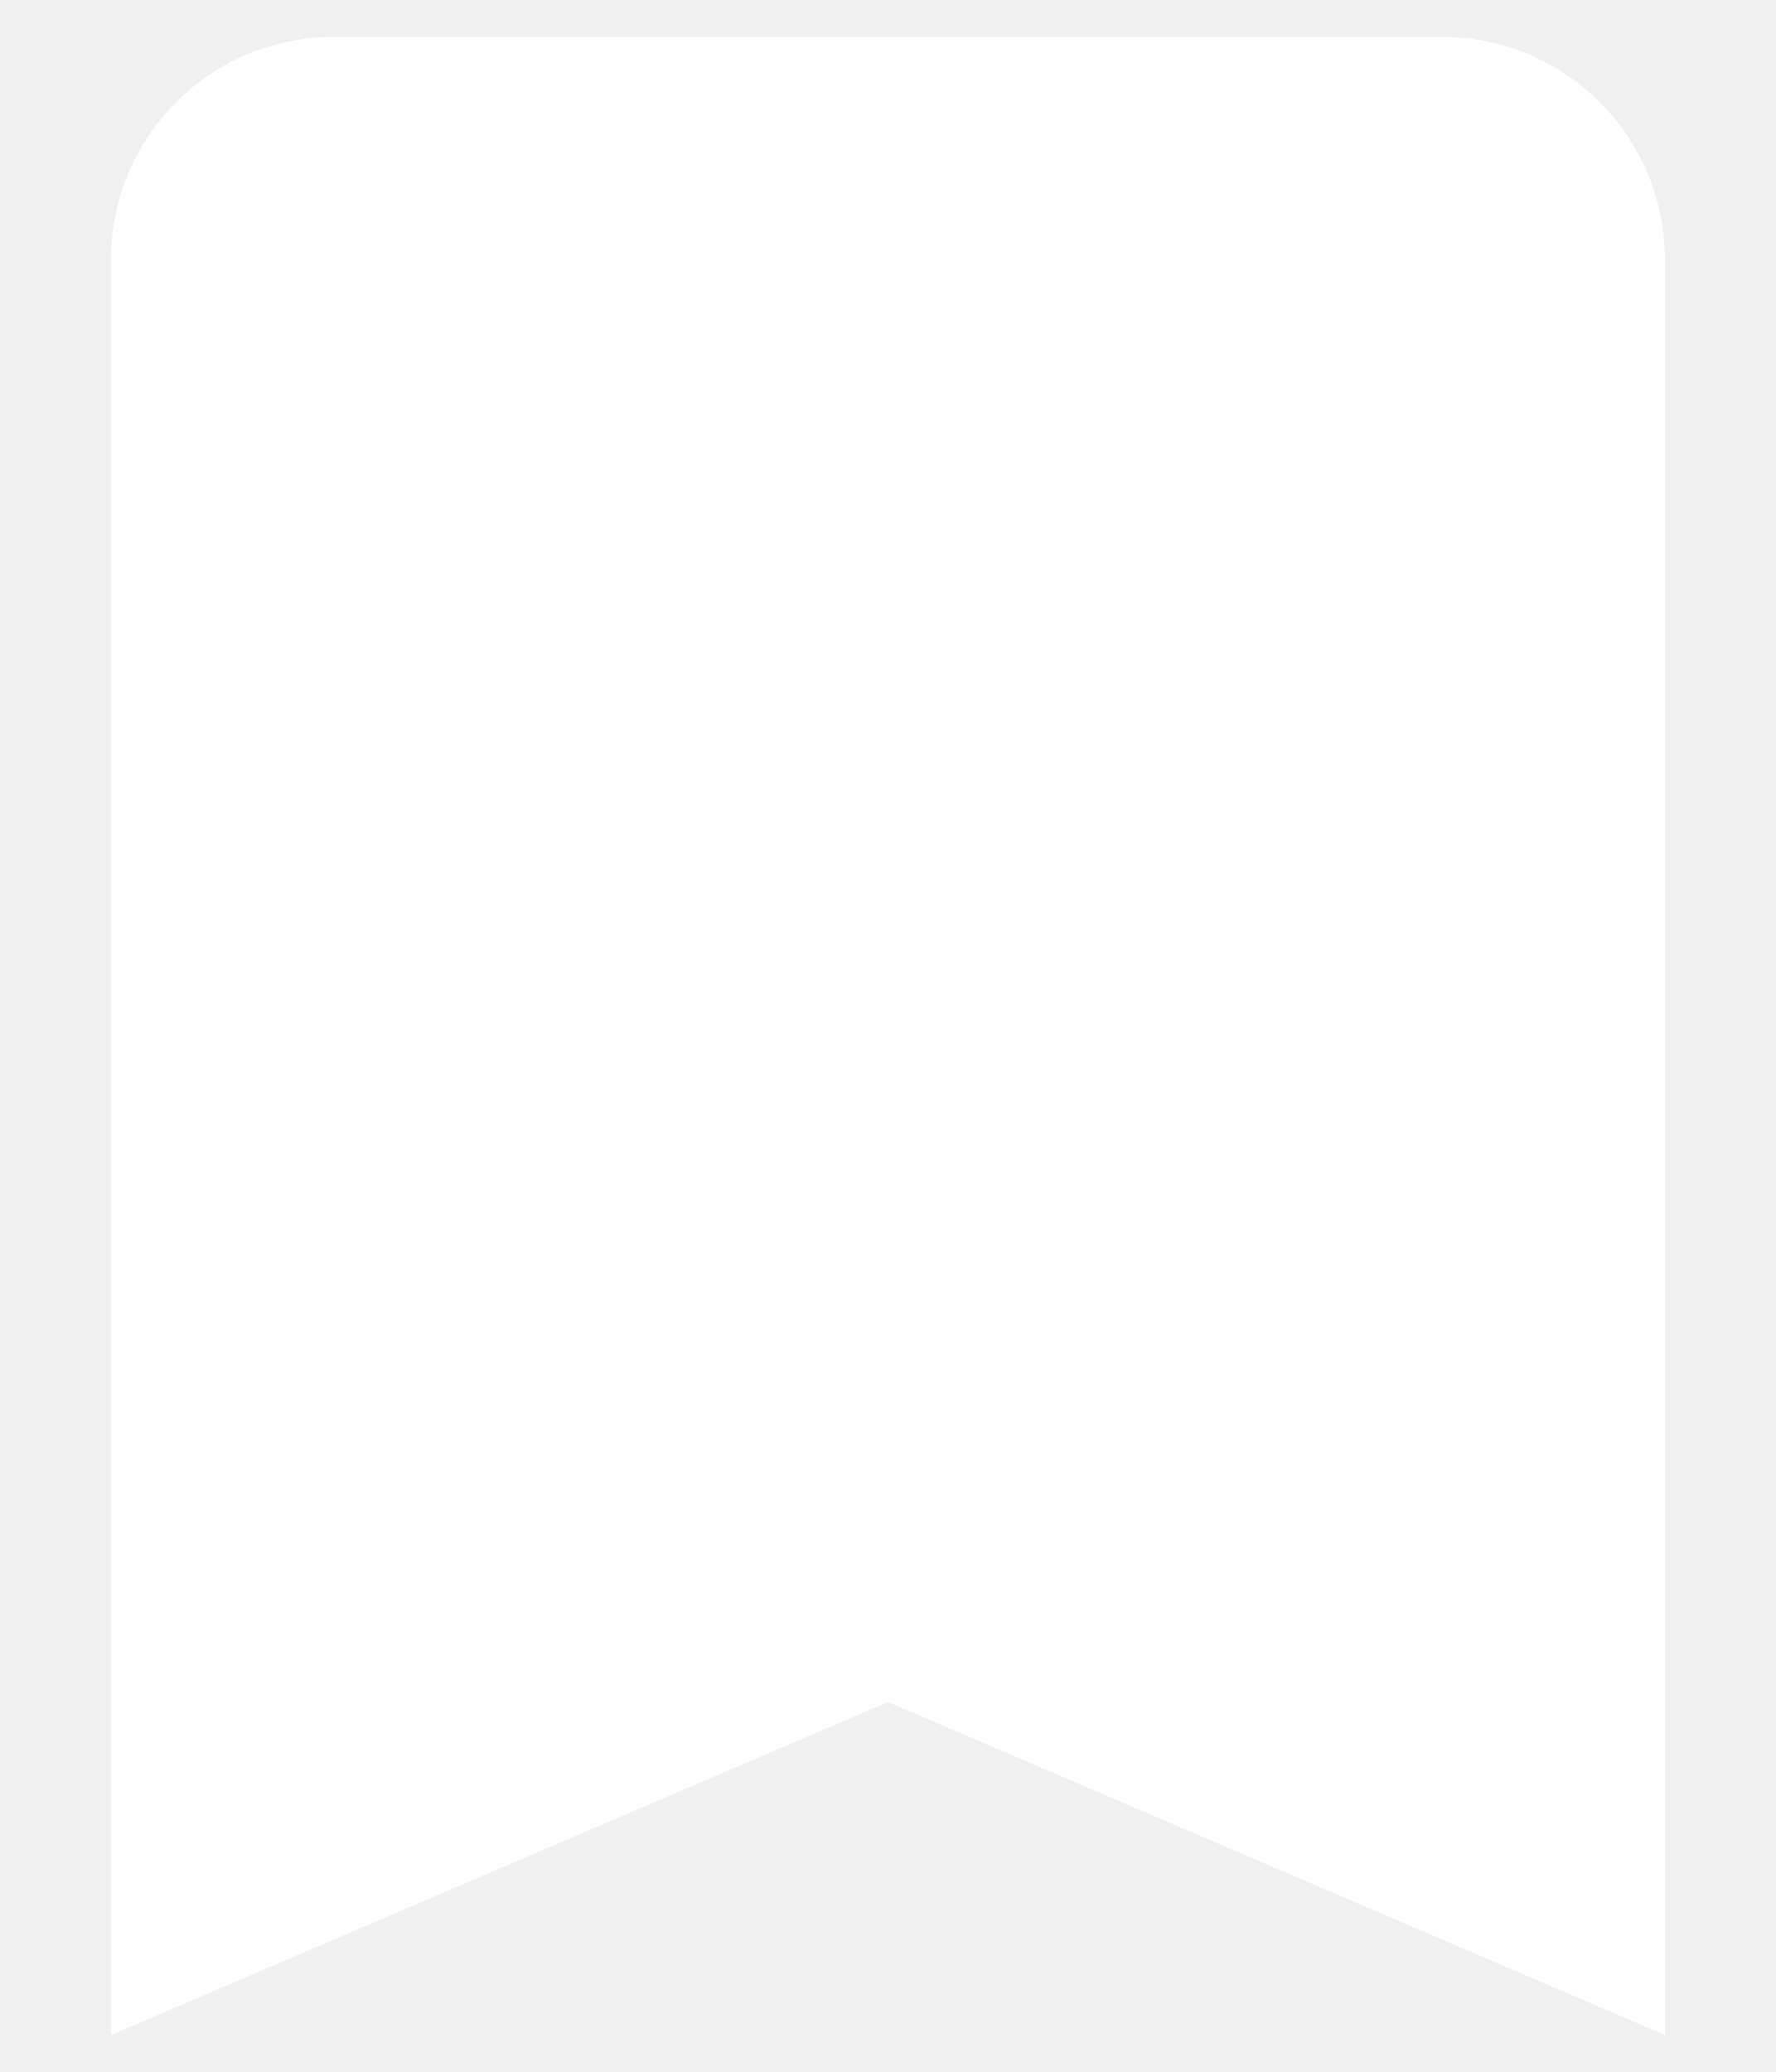
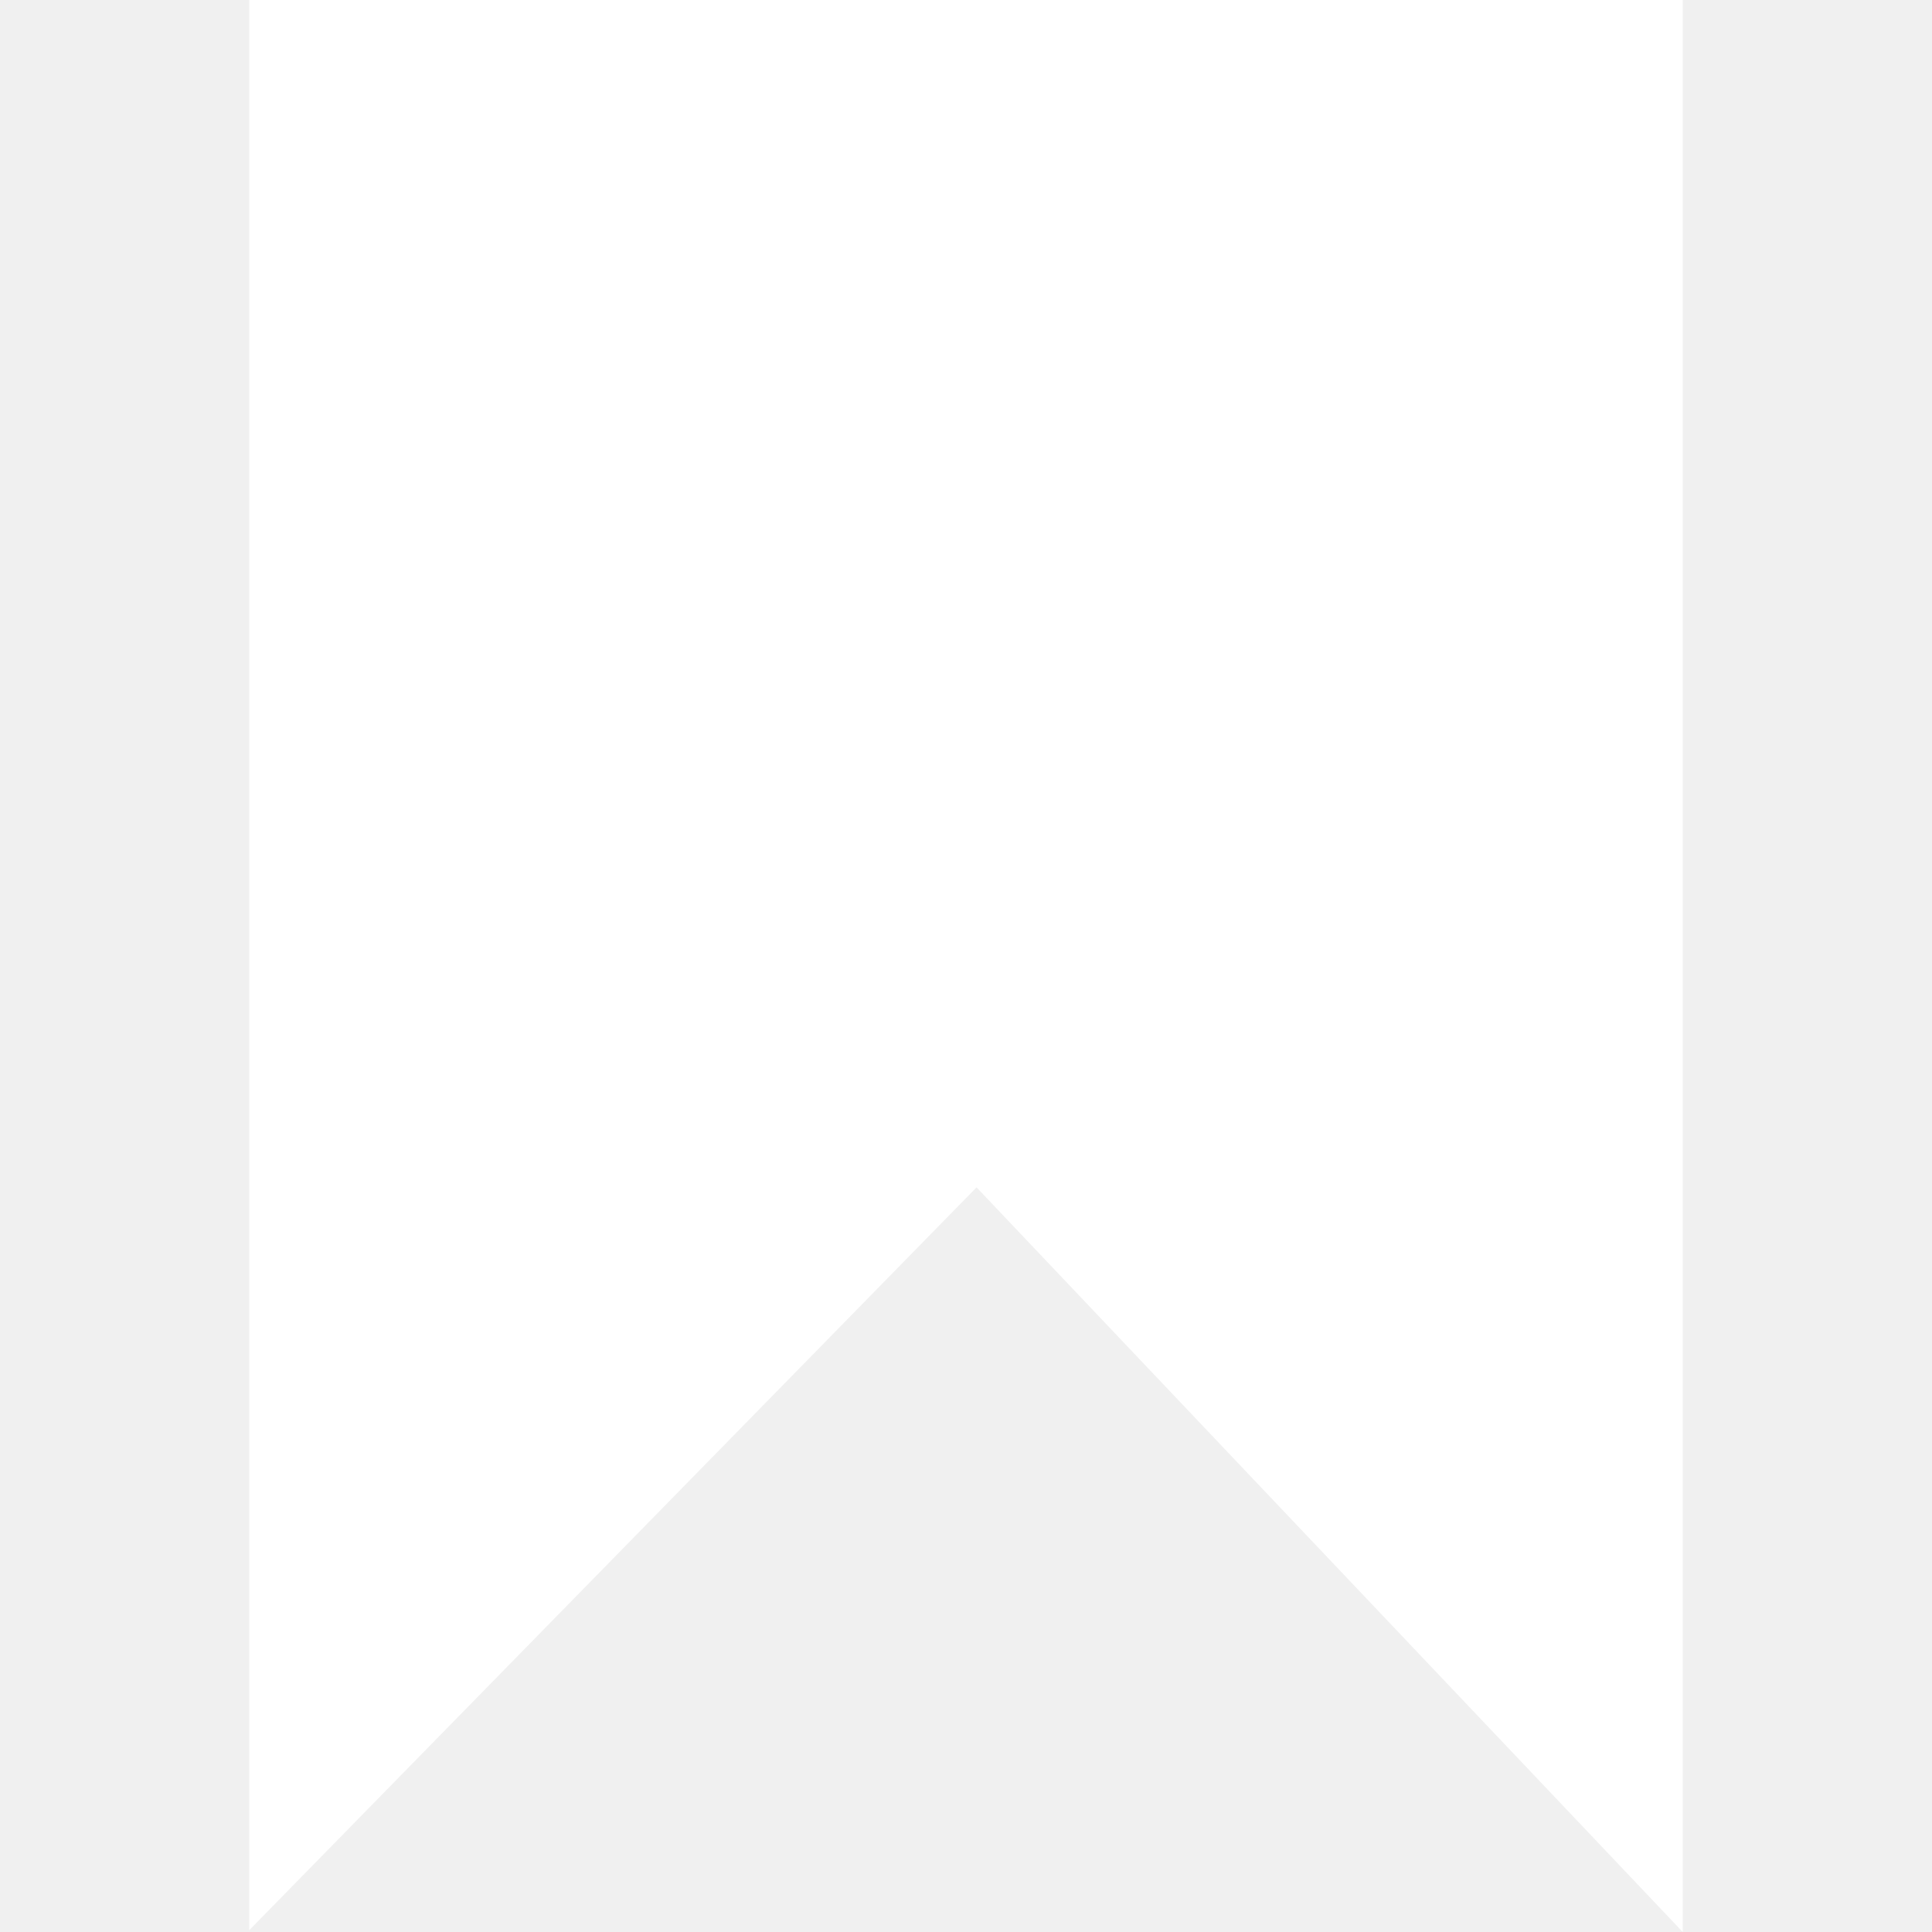
- <svg xmlns="http://www.w3.org/2000/svg" xmlns:xlink="http://www.w3.org/1999/xlink" width="12px" height="14px" viewBox="0 0 12 14" version="1.1">
-   <defs>
-     <path d="M12.75,2.25 L5.25,2.25 C4.425,2.25 3.75,2.925 3.75,3.75 L3.75,15.75 L9,13.5 L14.25,15.75 L14.25,3.75 C14.25,2.925 13.575,2.25 12.75,2.25 Z" id="path-1" />
-   </defs>
-   <g id="Test-screens" stroke="none" stroke-width="1" fill="none" fill-rule="evenodd">
-     <g id="toast:-added-bookmark" transform="translate(-468, -9)">
-       <g id="Group-8">
-         <g id="Group-7" transform="translate(465, 4)">
-           <g id="action-/-bookmark_24px" transform="translate(0, 3)">
-             <mask id="mask-2" fill="white">
-               <use xlink:href="#path-1" />
-             </mask>
-             <use fill="#FFFFFF" fill-rule="evenodd" xlink:href="#path-1" />
-           </g>
-         </g>
-       </g>
+ <svg xmlns="http://www.w3.org/2000/svg" version="1.1" id="Capa_1" x="0px" y="0px" viewBox="0 0 312.746 312.746" style="enable-background:new 0 0 312.746 312.746;" xml:space="preserve">
+   <g>
+     <g>
+       <path style="fill:#FFF;" d="M40.347,0v312.452l117.734-120.247l114.318,120.541V0H40.347z" />
    </g>
  </g>
+   <g>
+ </g>
+   <g>
+ </g>
+   <g>
+ </g>
+   <g>
+ </g>
+   <g>
+ </g>
+   <g>
+ </g>
+   <g>
+ </g>
+   <g>
+ </g>
+   <g>
+ </g>
+   <g>
+ </g>
+   <g>
+ </g>
+   <g>
+ </g>
+   <g>
+ </g>
+   <g>
+ </g>
+   <g>
+ </g>
</svg>
